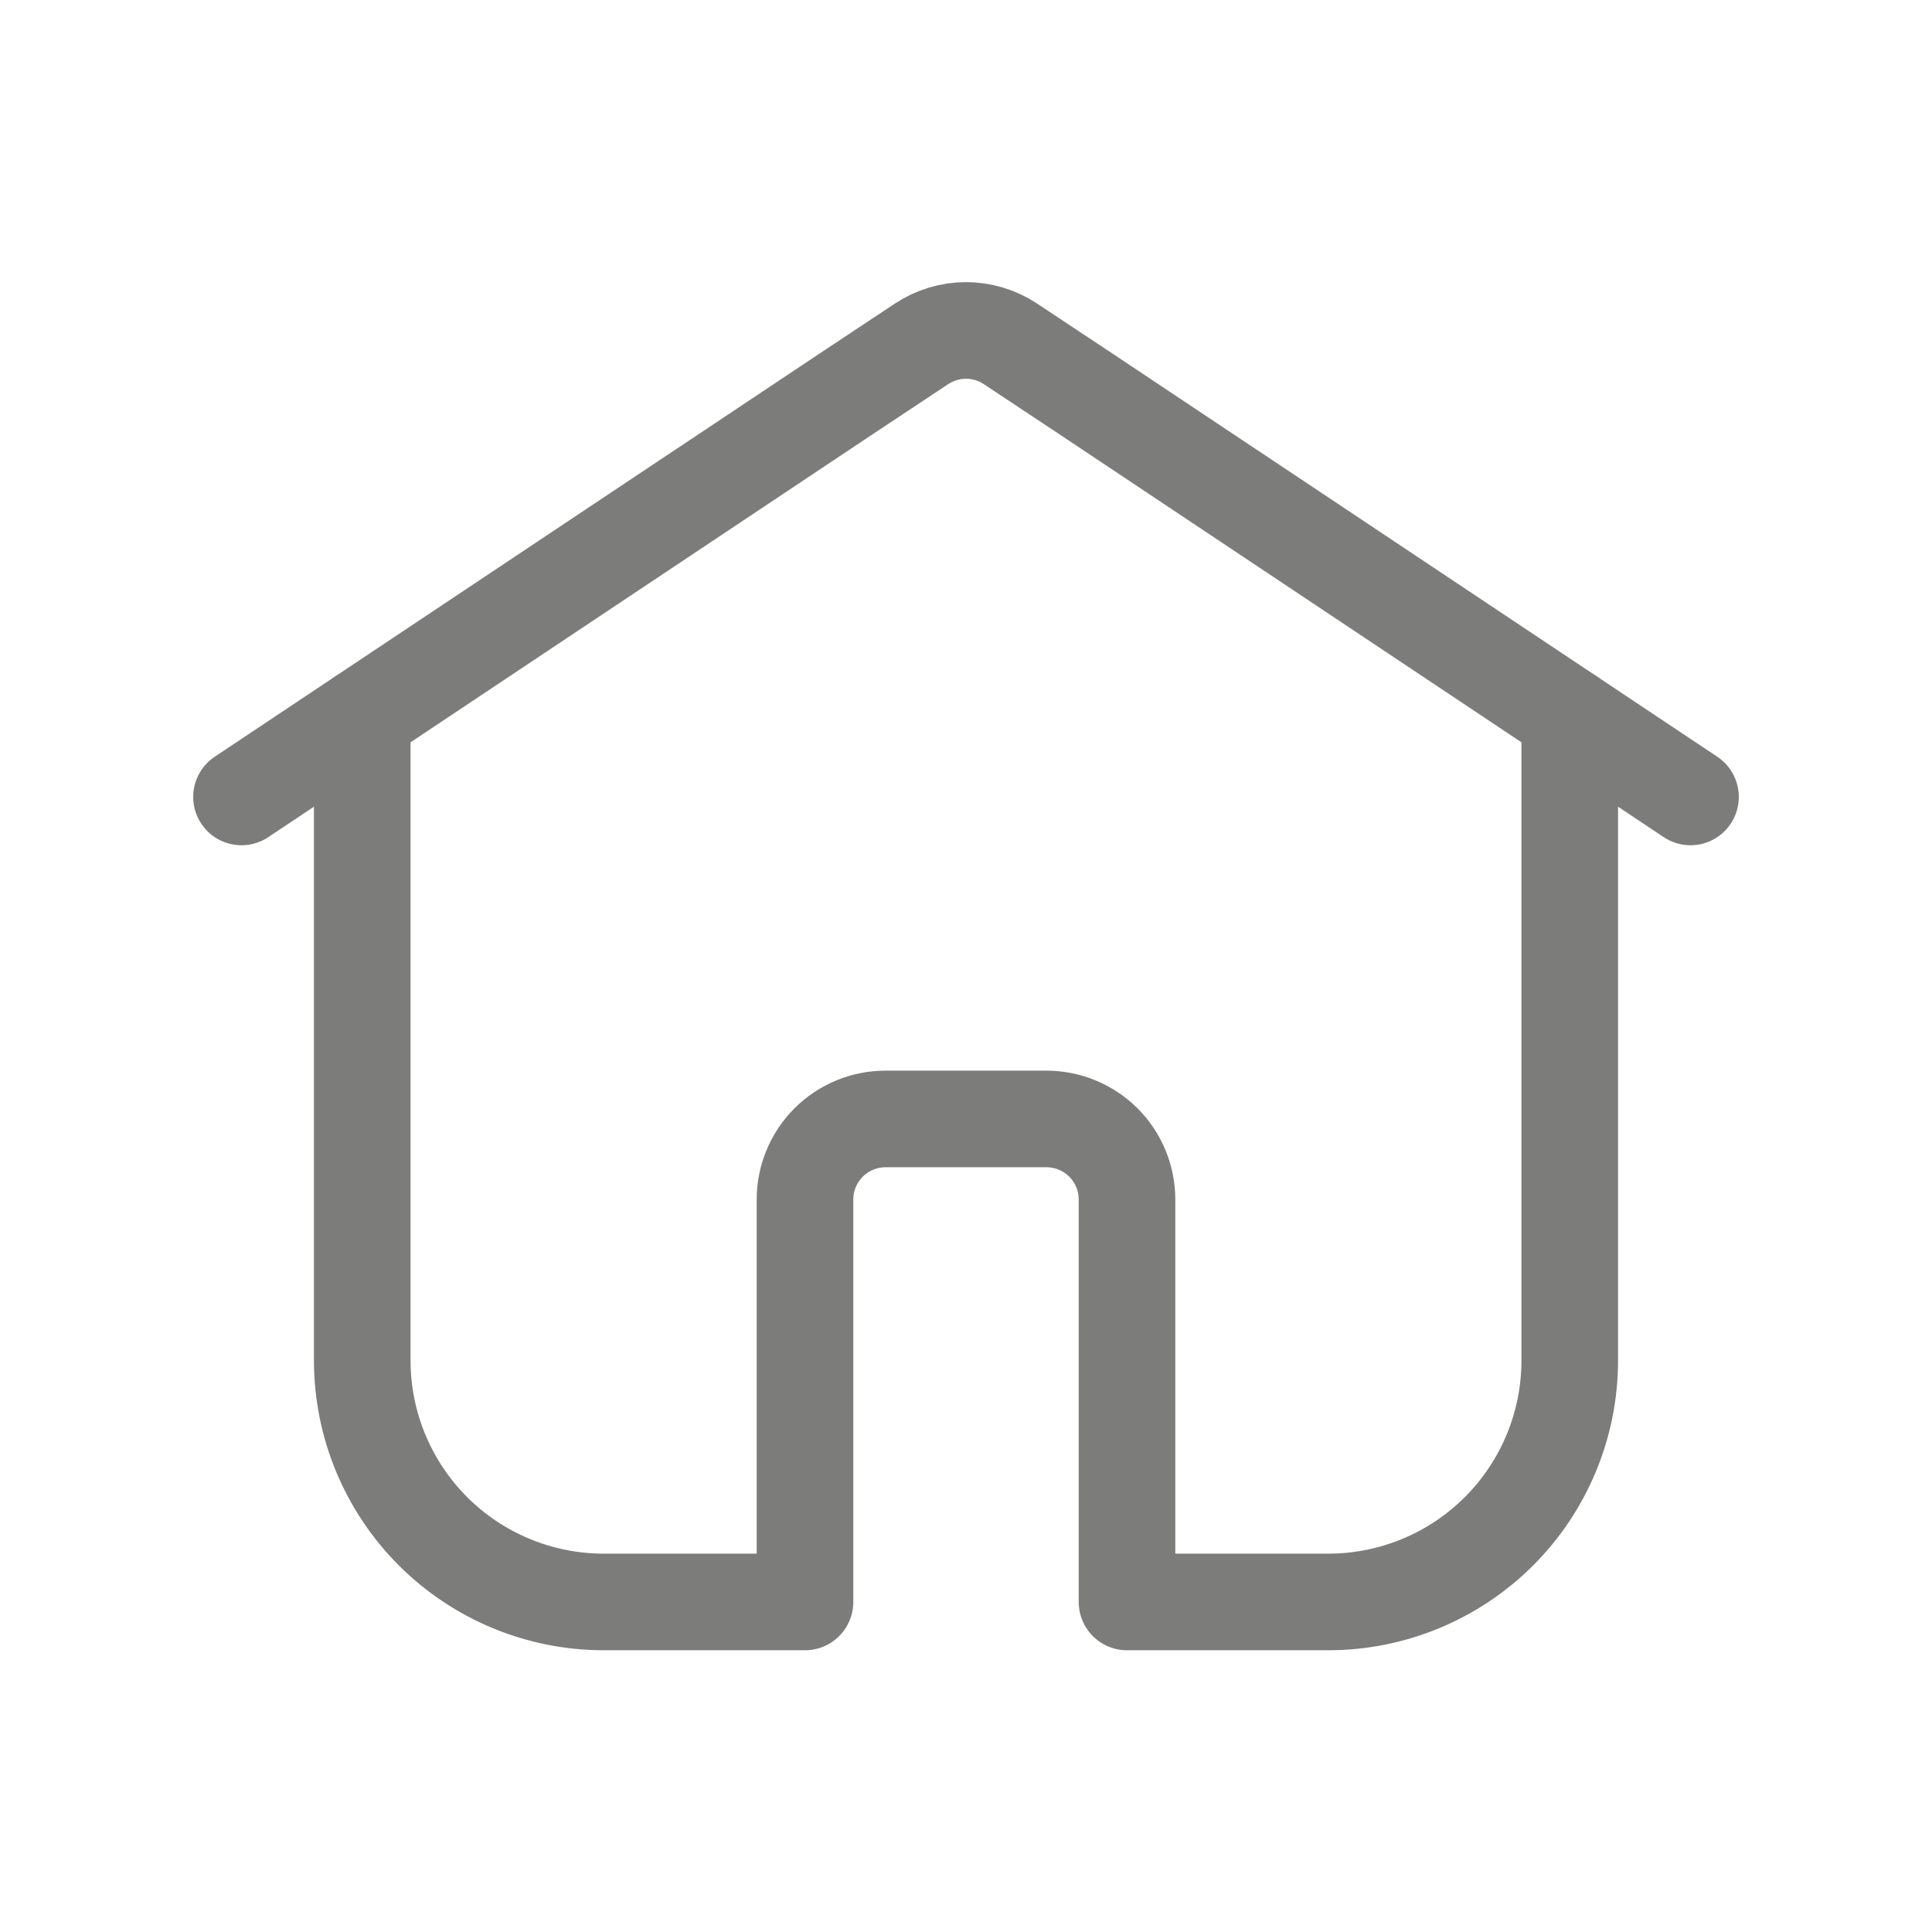
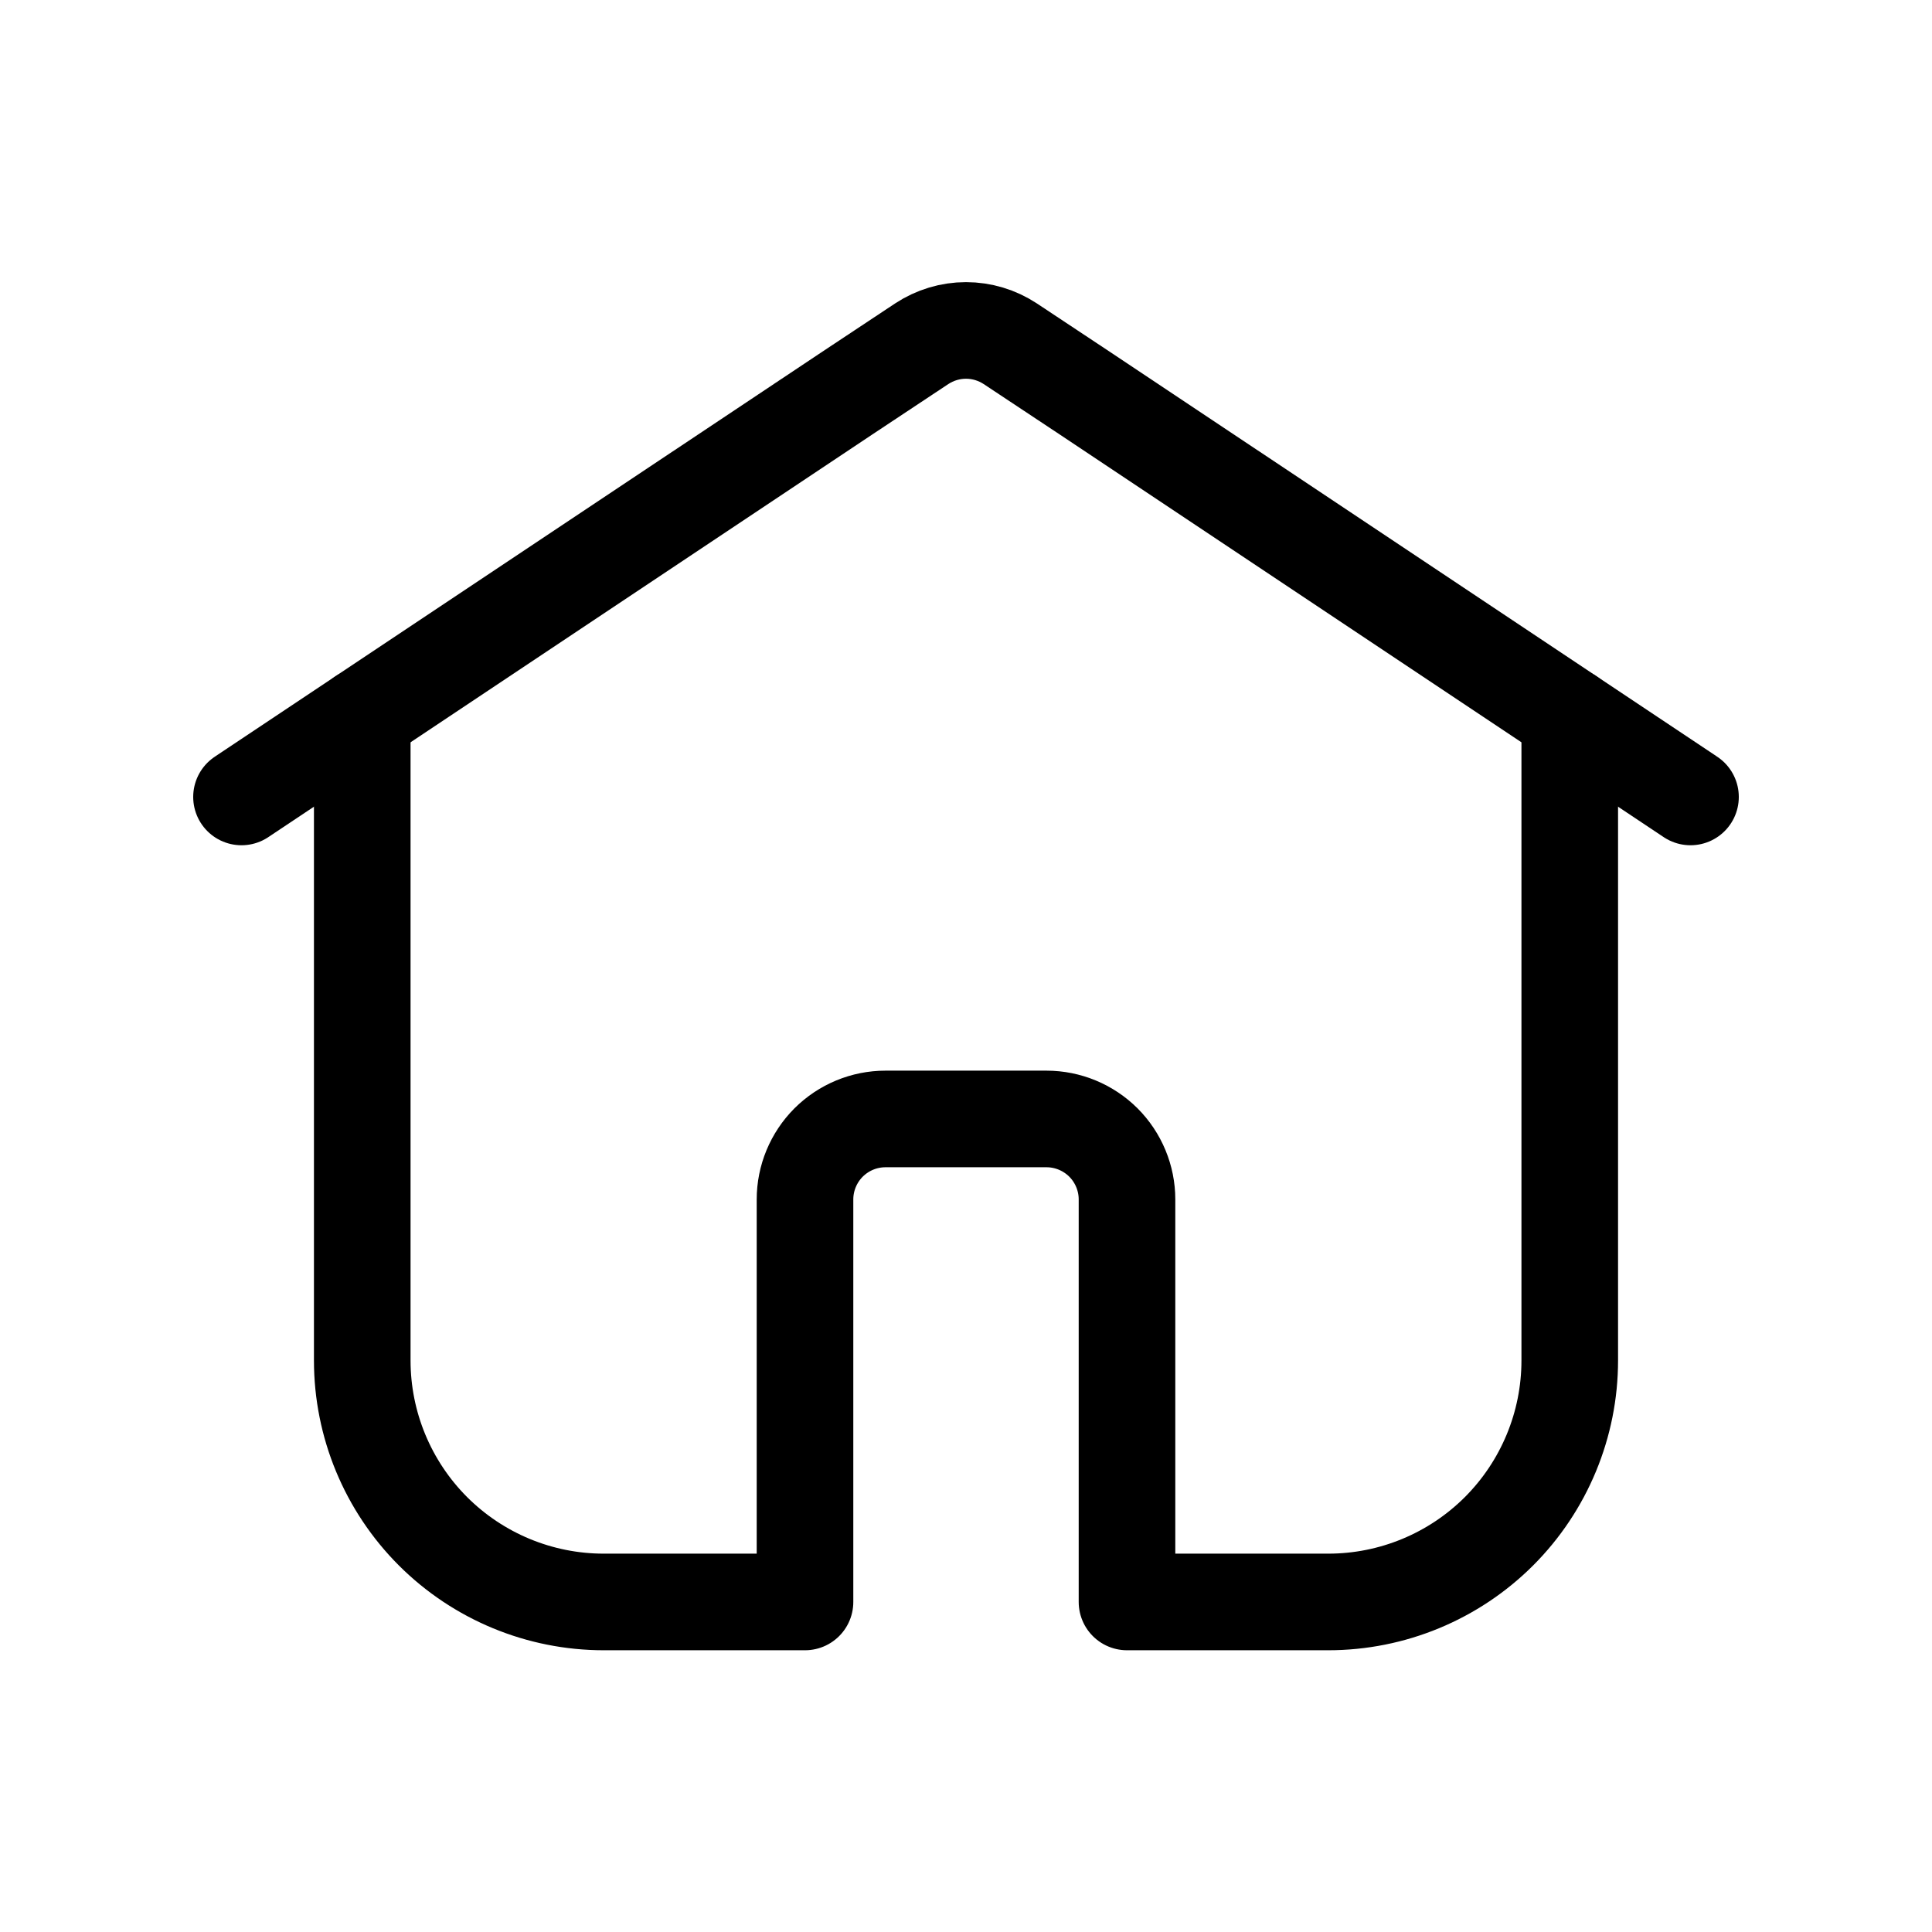
<svg xmlns="http://www.w3.org/2000/svg" width="30" height="30" viewBox="0 0 30 30" fill="none">
-   <path d="M26.25 12.375L24.375 11.125L16.875 6.125L15.688 5.338C15.483 5.203 15.244 5.131 15 5.131C14.756 5.131 14.517 5.203 14.312 5.338L13.125 6.125L5.625 11.125L3.75 12.375" stroke="#7C7C7B" stroke-width="1.5" stroke-linecap="round" stroke-linejoin="round" />
-   <path d="M24.375 11.125V21.125C24.375 22.12 23.98 23.073 23.277 23.777C22.573 24.48 21.62 24.875 20.625 24.875H17.5V18.625C17.5 18.294 17.368 17.976 17.134 17.741C16.899 17.507 16.581 17.375 16.25 17.375H13.75C13.418 17.375 13.101 17.507 12.866 17.741C12.632 17.976 12.5 18.294 12.5 18.625V24.875H9.375C8.38 24.875 7.427 24.48 6.723 23.777C6.02 23.073 5.625 22.12 5.625 21.125V11.125" stroke="#7C7C7B" stroke-width="1.5" stroke-linecap="round" stroke-linejoin="round" />
+   <path d="M26.25 12.375L24.375 11.125L16.875 6.125L15.688 5.338C15.483 5.203 15.244 5.131 15 5.131C14.756 5.131 14.517 5.203 14.312 5.338L13.125 6.125L5.625 11.125L3.75 12.375" stroke="currentColor" stroke-width="1.5" stroke-linecap="round" stroke-linejoin="round" />
+   <path d="M24.375 11.125V21.125C24.375 22.12 23.98 23.073 23.277 23.777C22.573 24.48 21.62 24.875 20.625 24.875H17.5V18.625C17.5 18.294 17.368 17.976 17.134 17.741C16.899 17.507 16.581 17.375 16.25 17.375H13.75C13.418 17.375 13.101 17.507 12.866 17.741C12.632 17.976 12.5 18.294 12.5 18.625V24.875H9.375C8.38 24.875 7.427 24.48 6.723 23.777C6.02 23.073 5.625 22.12 5.625 21.125V11.125" stroke="currentColor" stroke-width="1.5" stroke-linecap="round" stroke-linejoin="round" />
</svg>
